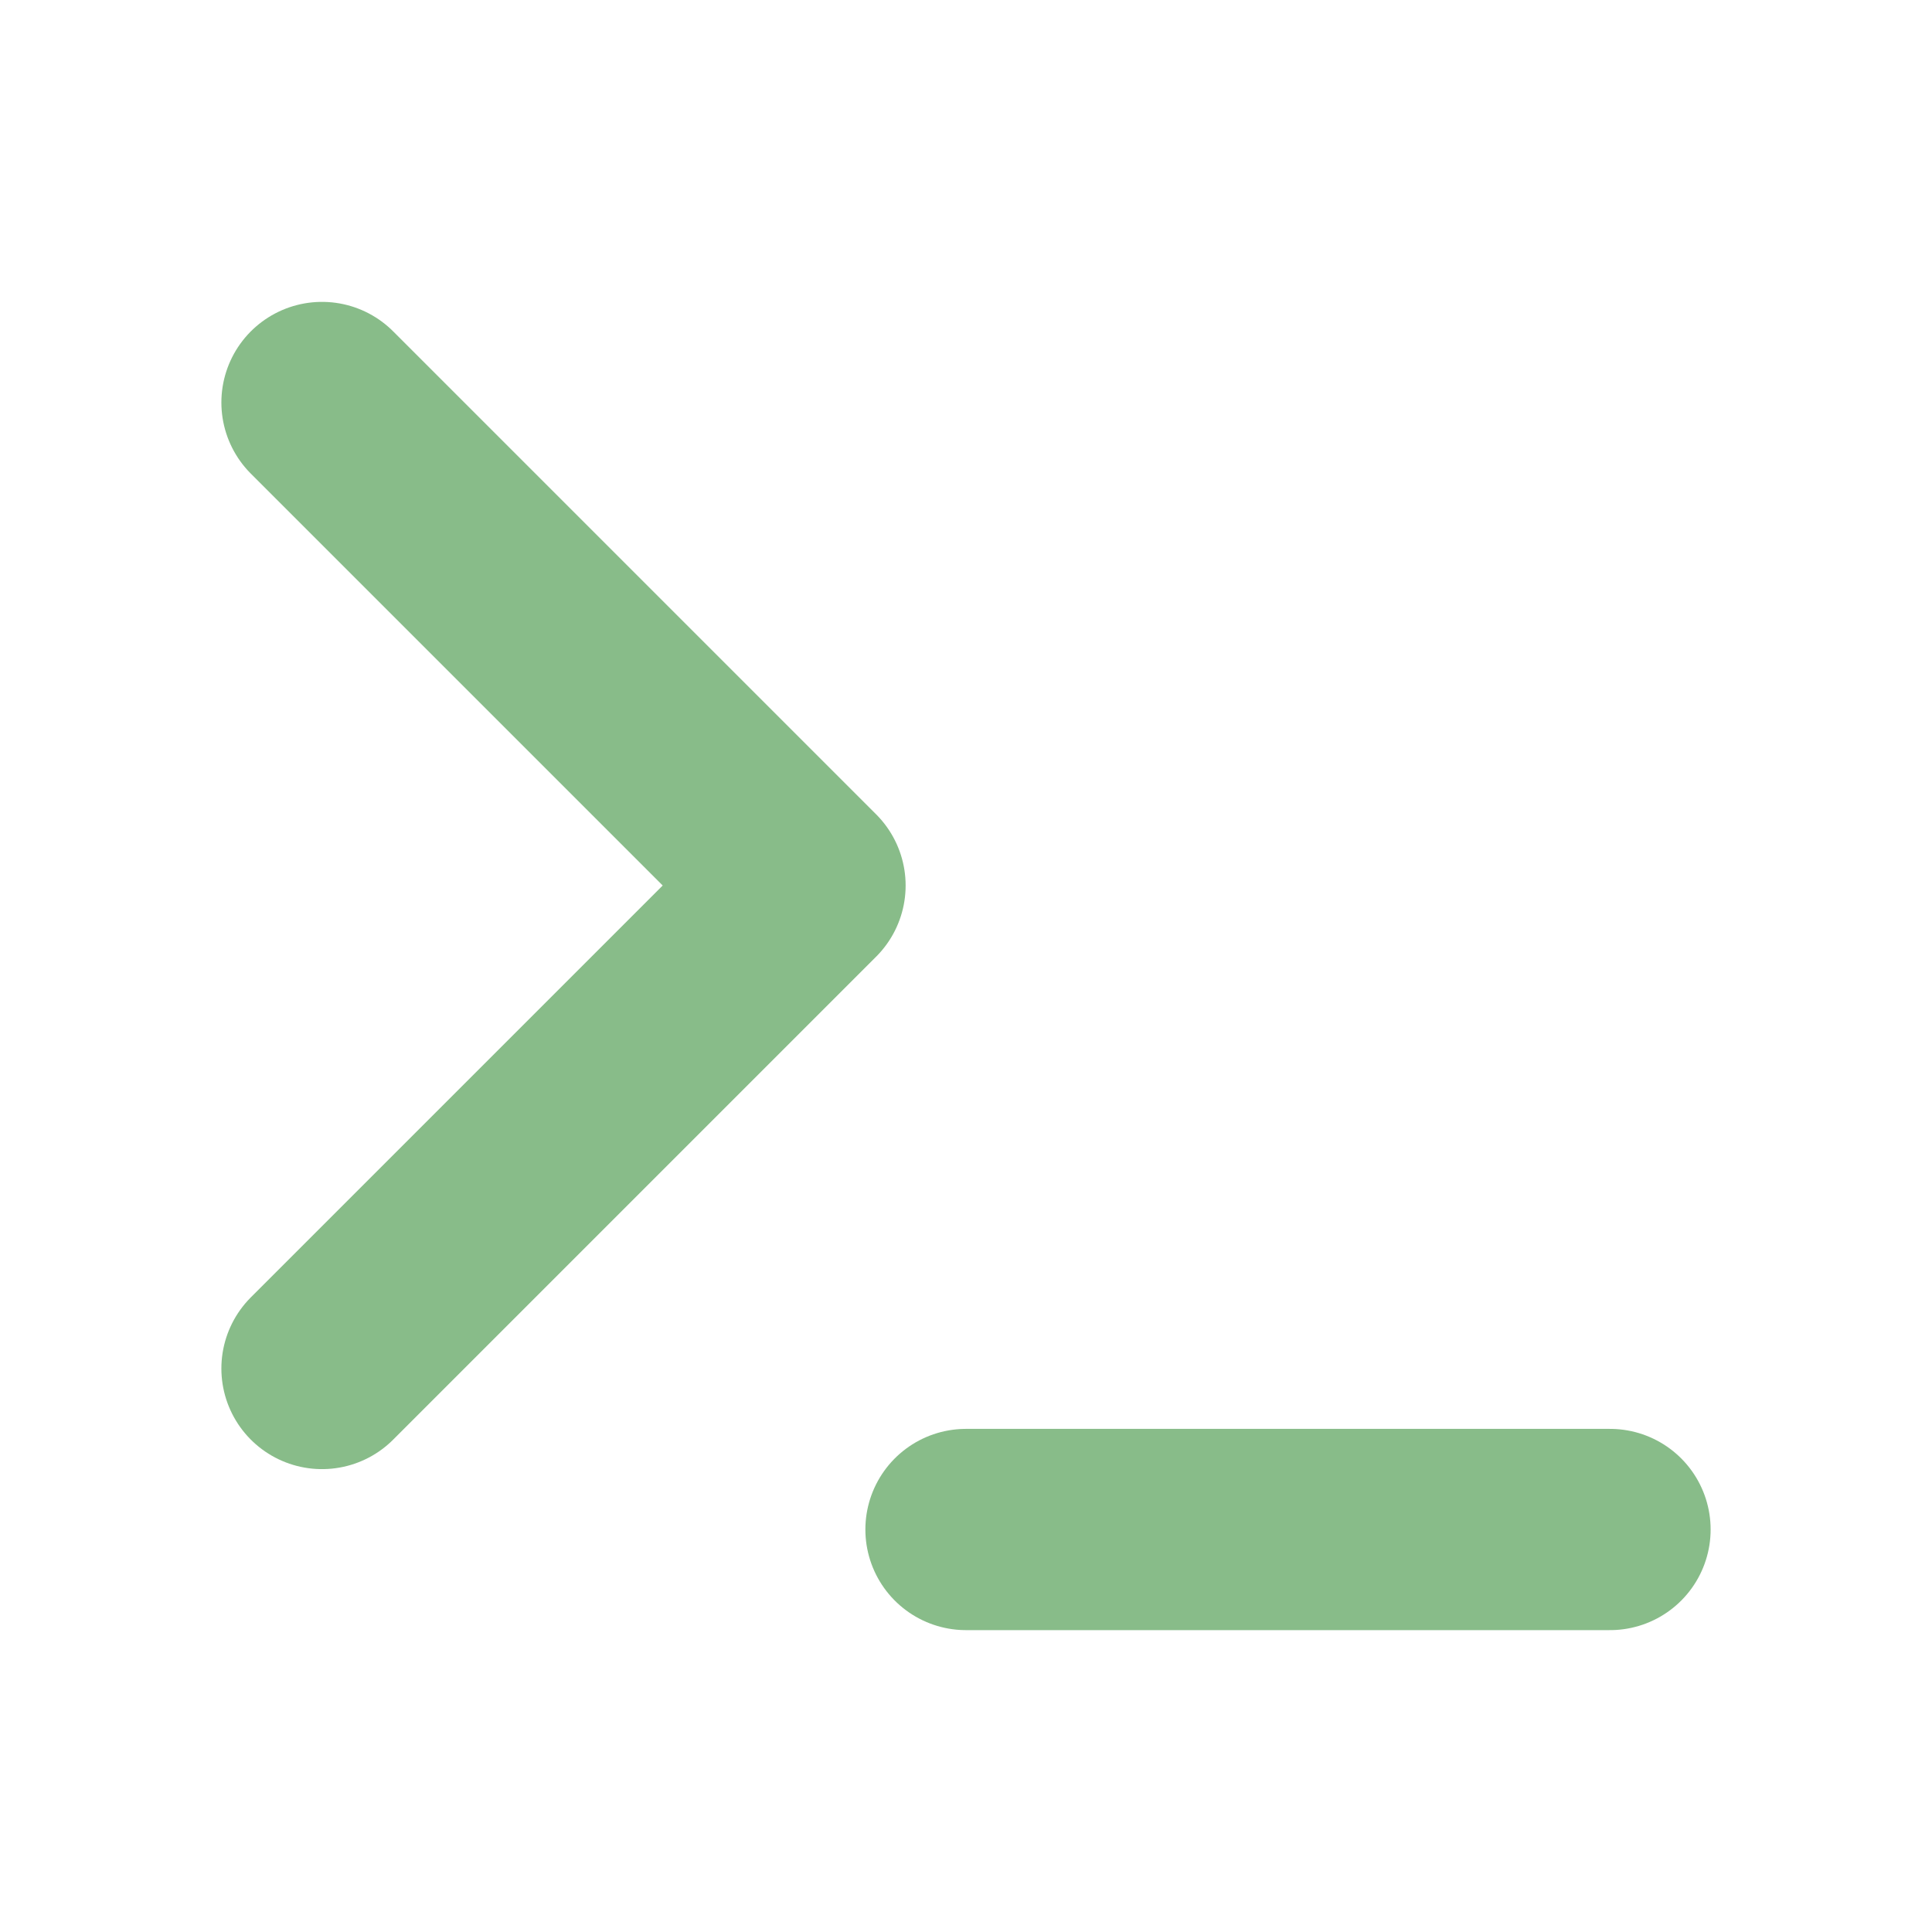
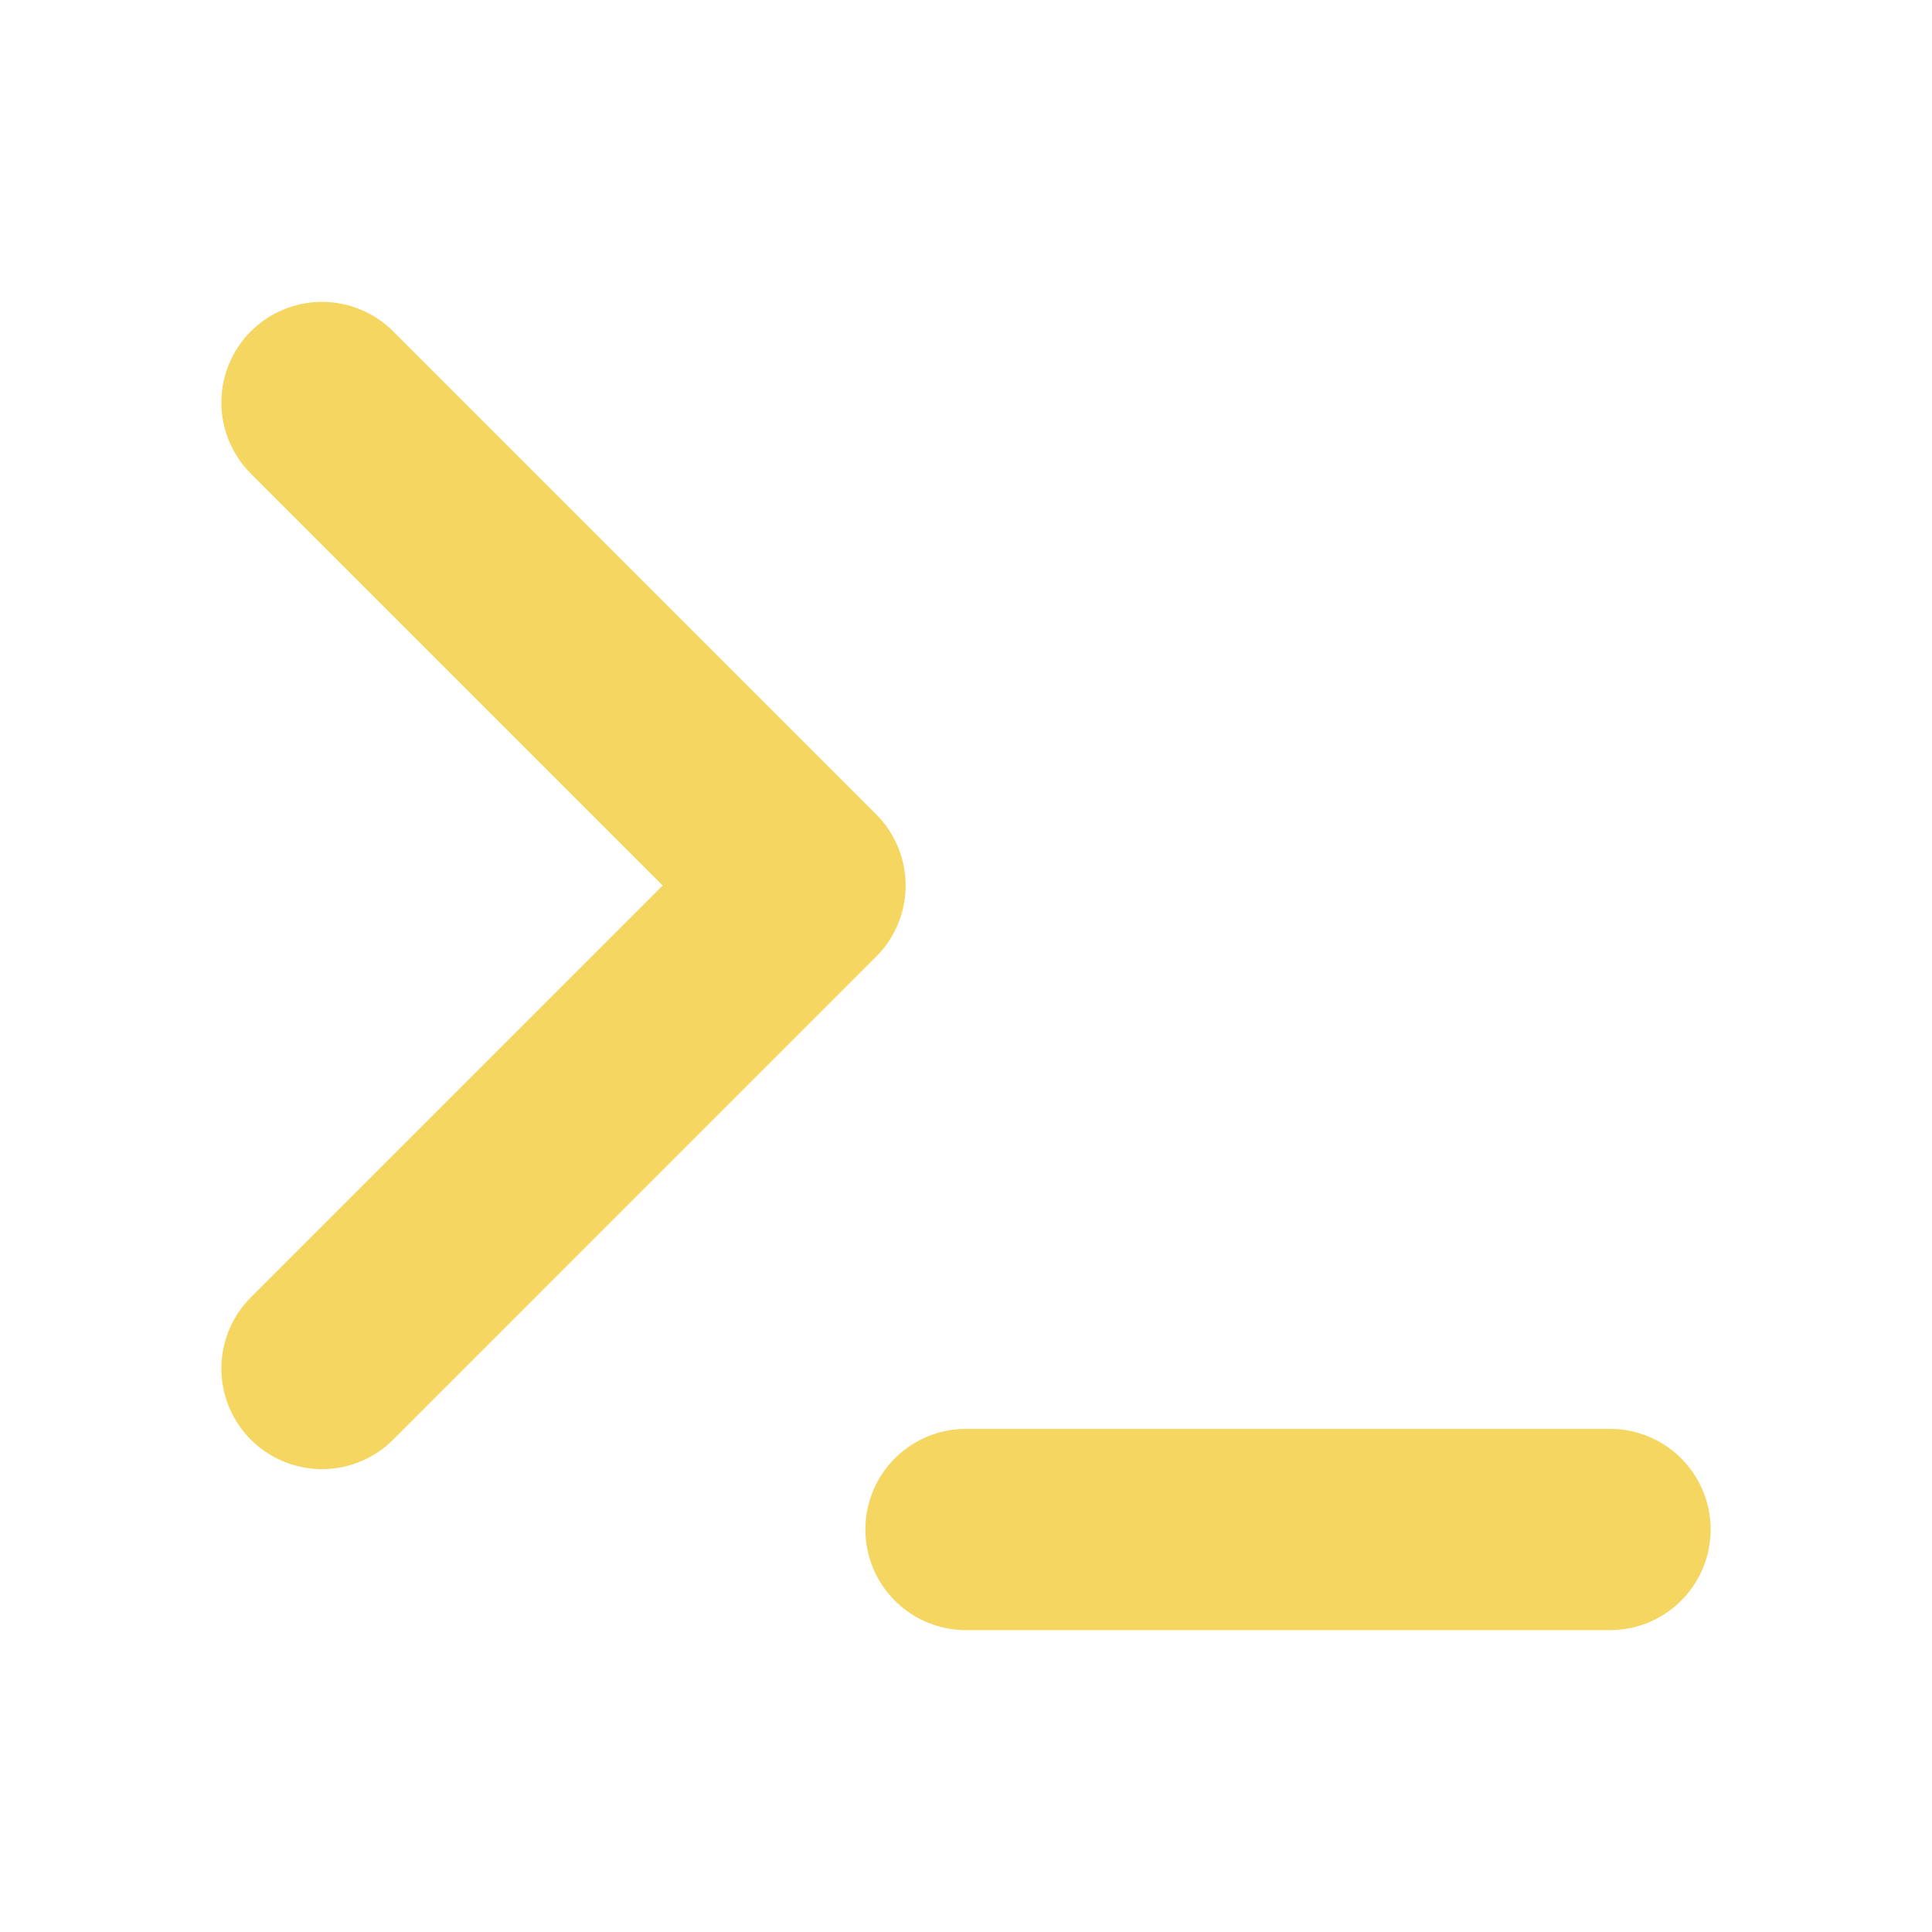
- <svg xmlns="http://www.w3.org/2000/svg" viewBox="0 0 24 24" fill="none" stroke="#88bc89" stroke-width="2.5" stroke-linecap="round" stroke-linejoin="round">
+ <svg xmlns="http://www.w3.org/2000/svg" viewBox="0 0 24 24" fill="none" stroke="#f4d660" stroke-width="2.5" stroke-linecap="round" stroke-linejoin="round">
  <polyline points="4 17 10 11 4 5" />
  <line x1="12" y1="19" x2="20" y2="19" />
</svg>
